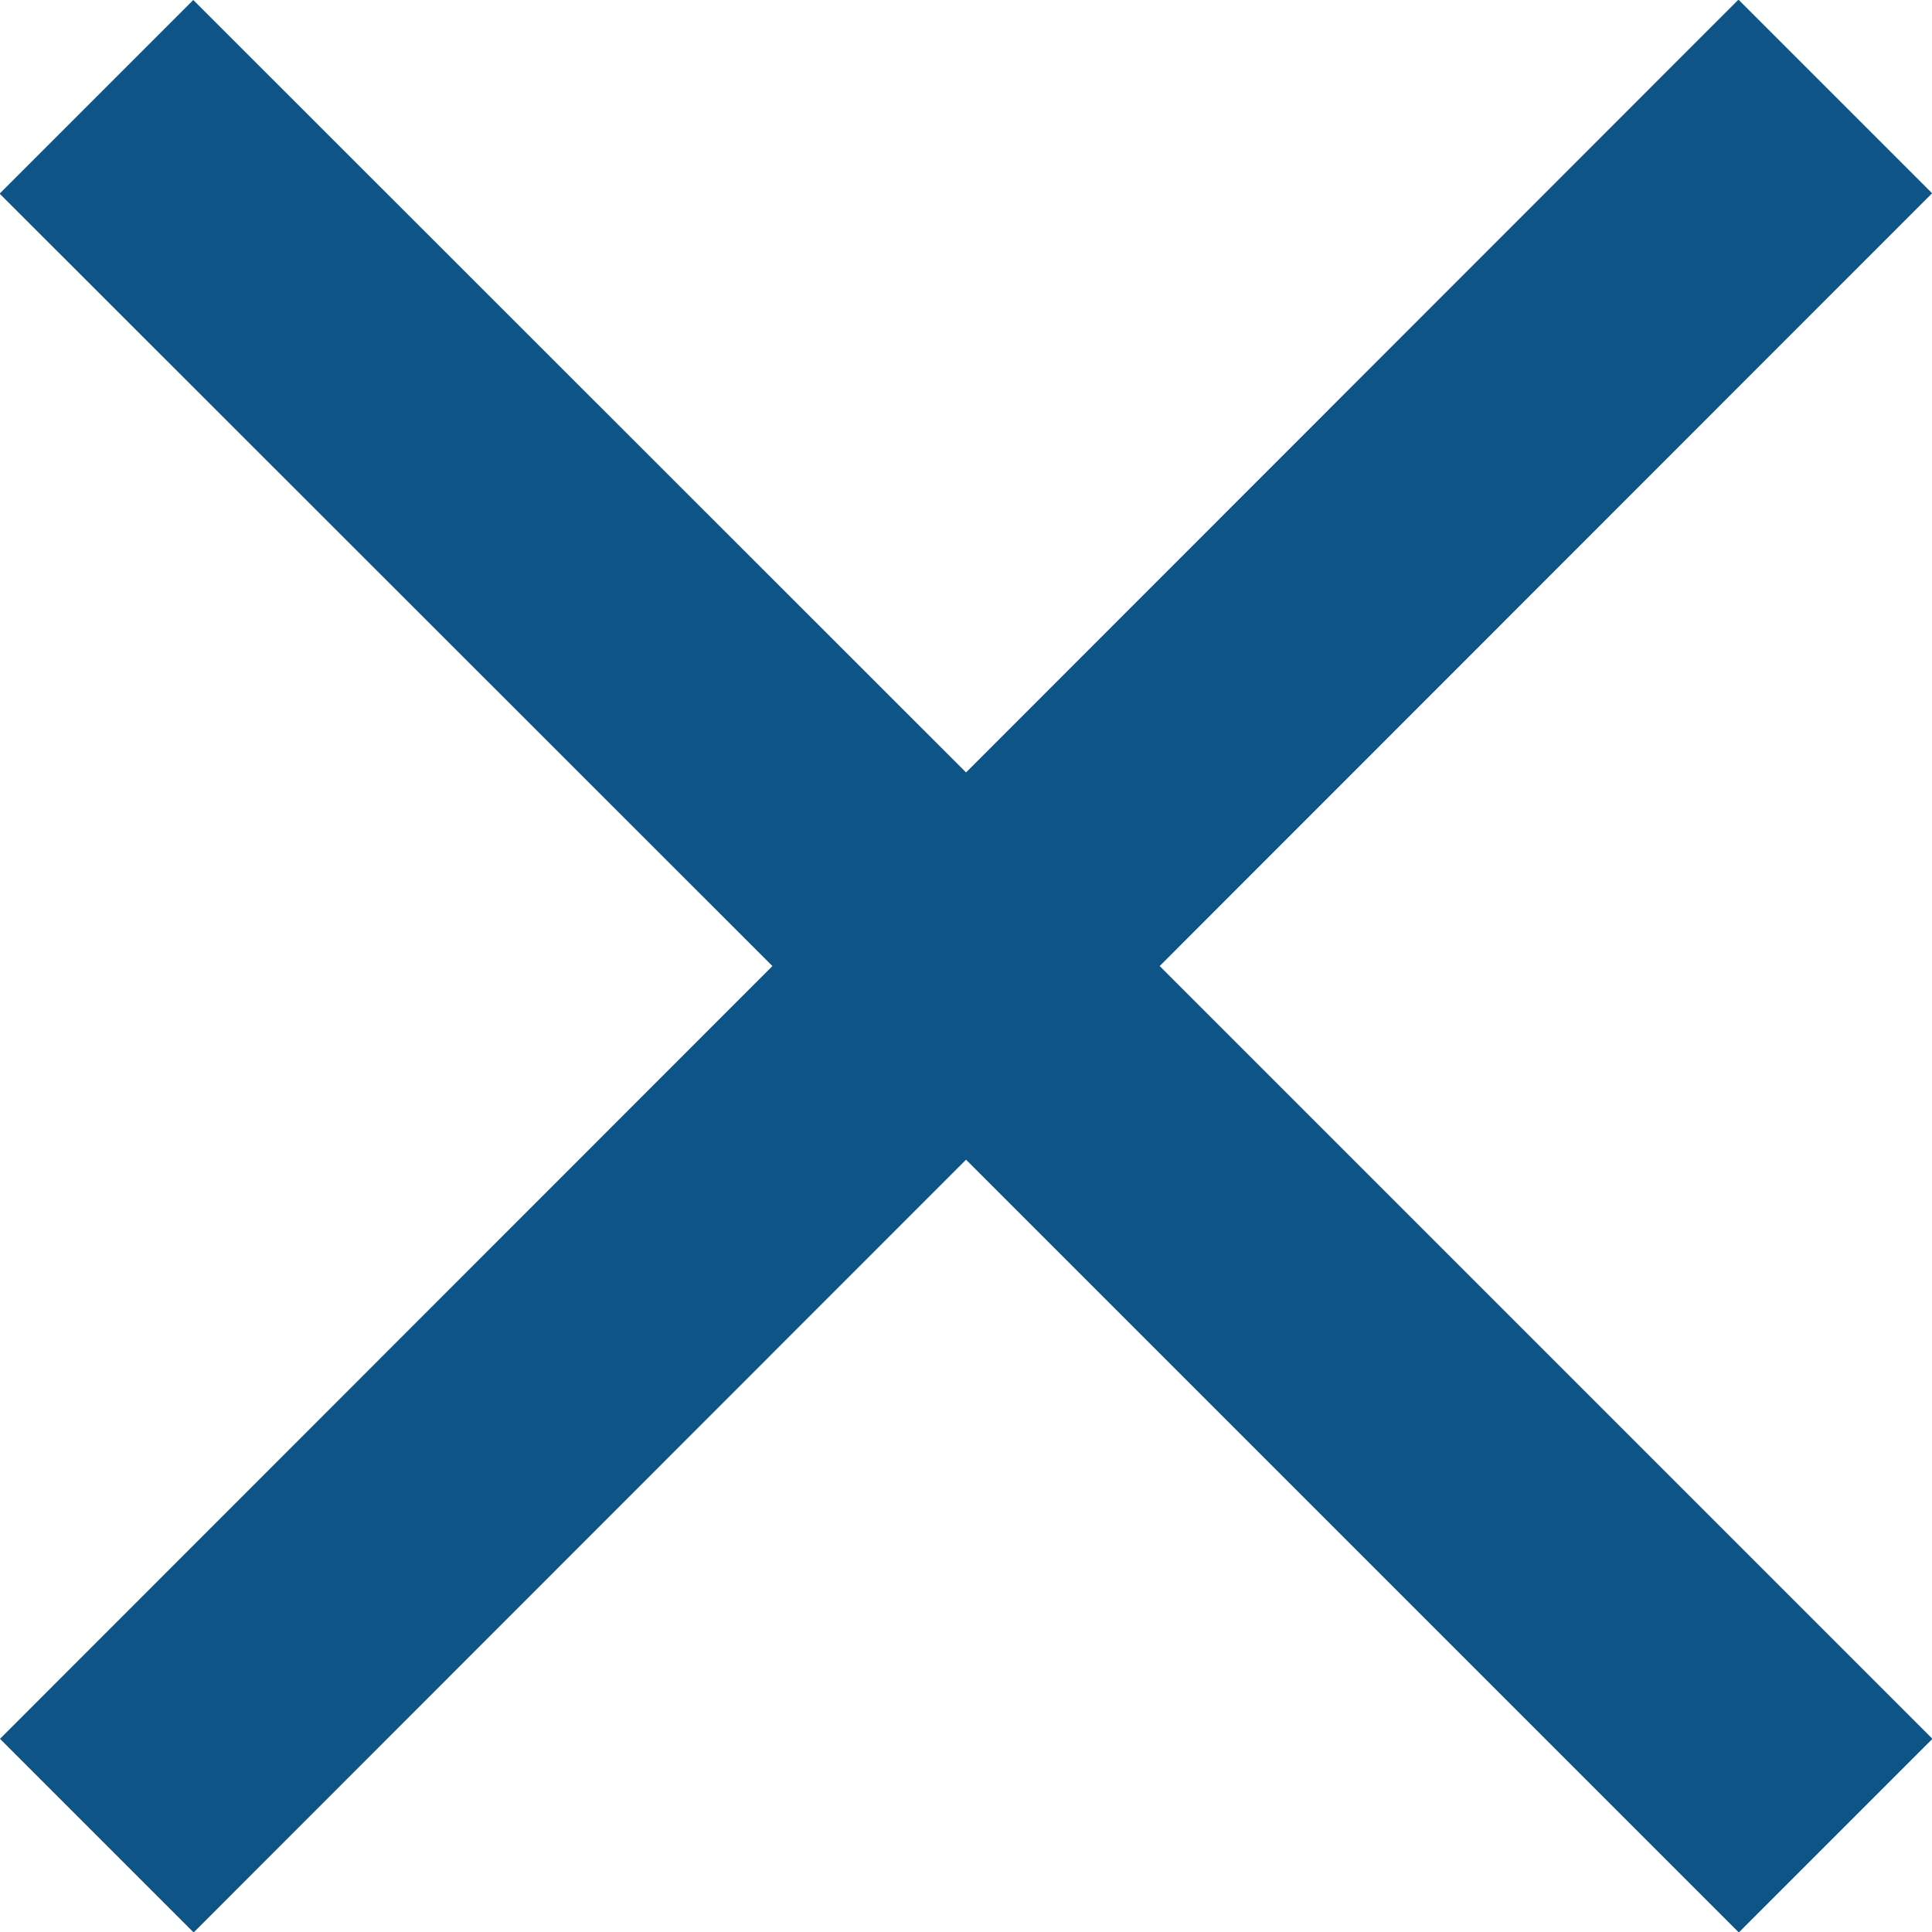
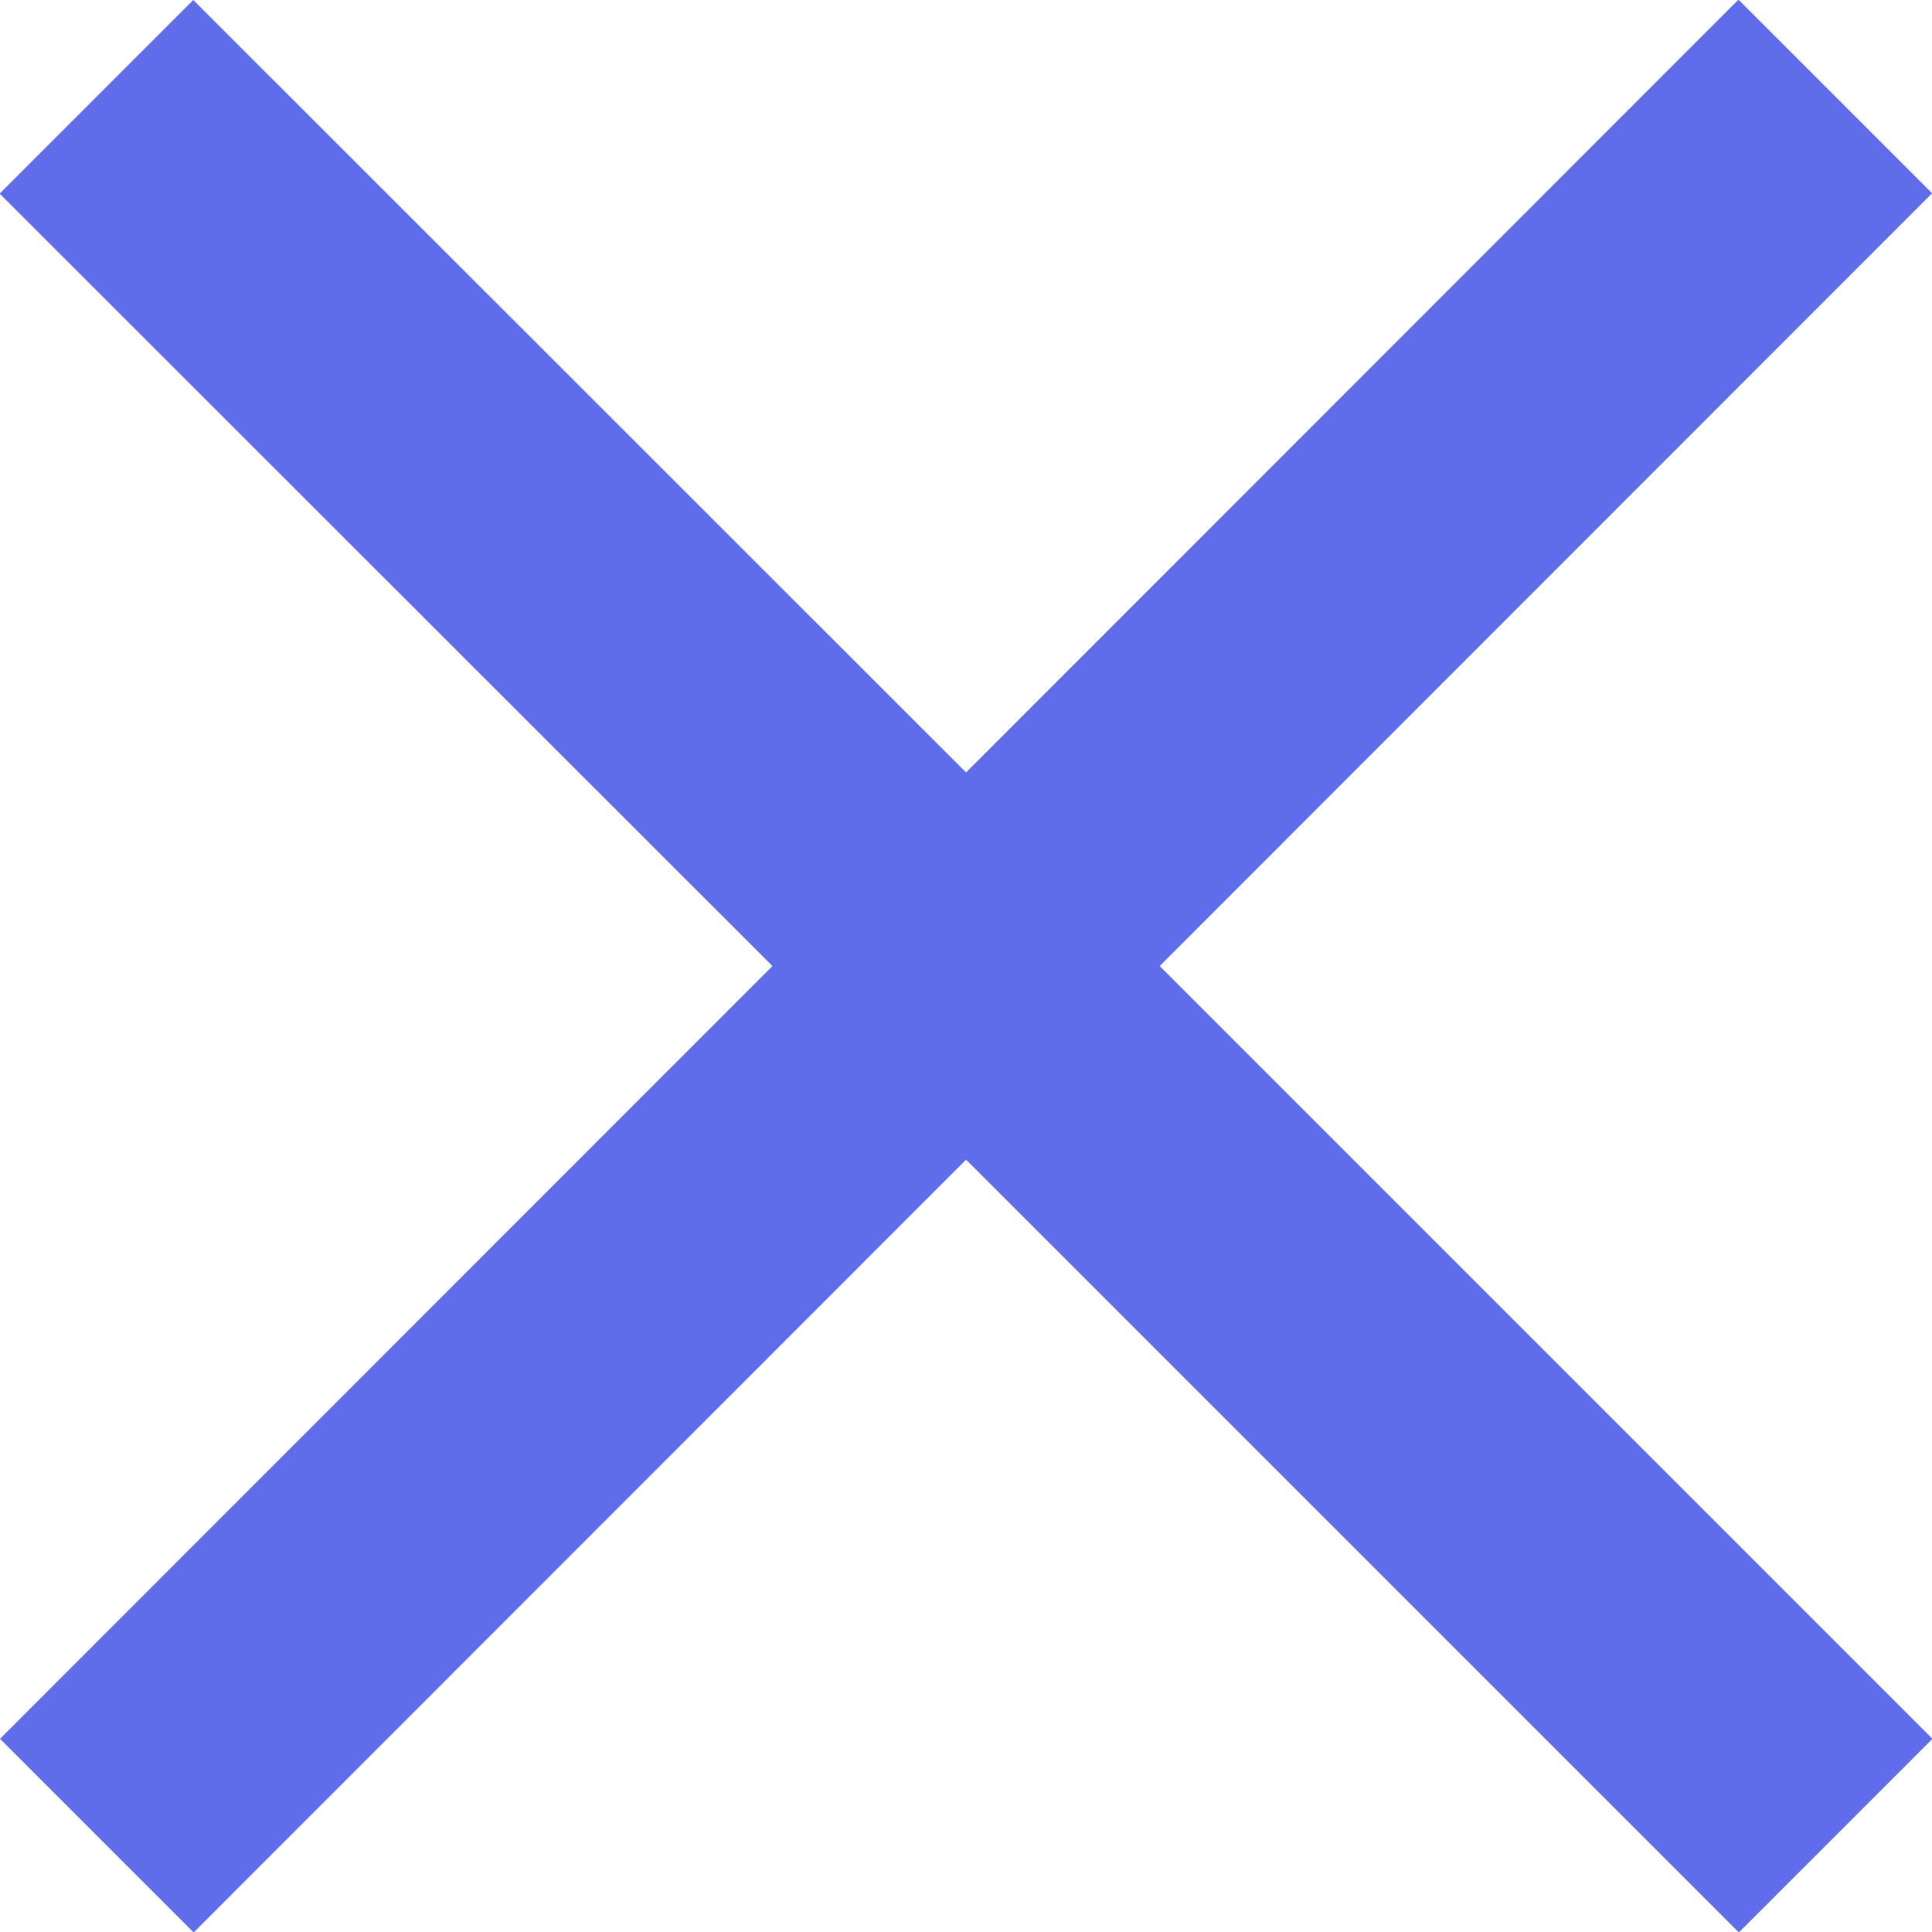
<svg xmlns="http://www.w3.org/2000/svg" width="20.953" height="20.953" viewBox="0 0 20.953 20.953">
-   <path id="Icon_ionic-md-close" data-name="Icon ionic-md-close" d="M28.477,9.619l-2.1-2.1L18,15.9,9.619,7.523l-2.1,2.1L15.9,18,7.523,26.381l2.1,2.1L18,20.1l8.381,8.381,2.1-2.1L20.1,18Z" transform="translate(-7.523 -7.523)" fill="#0f5486" />
+   <path id="Icon_ionic-md-close" data-name="Icon ionic-md-close" d="M28.477,9.619l-2.1-2.1L18,15.9,9.619,7.523l-2.1,2.1L15.9,18,7.523,26.381l2.1,2.1L18,20.1l8.381,8.381,2.1-2.1L20.1,18Z" transform="translate(-7.523 -7.523)" fill="#606deb" />
</svg>
